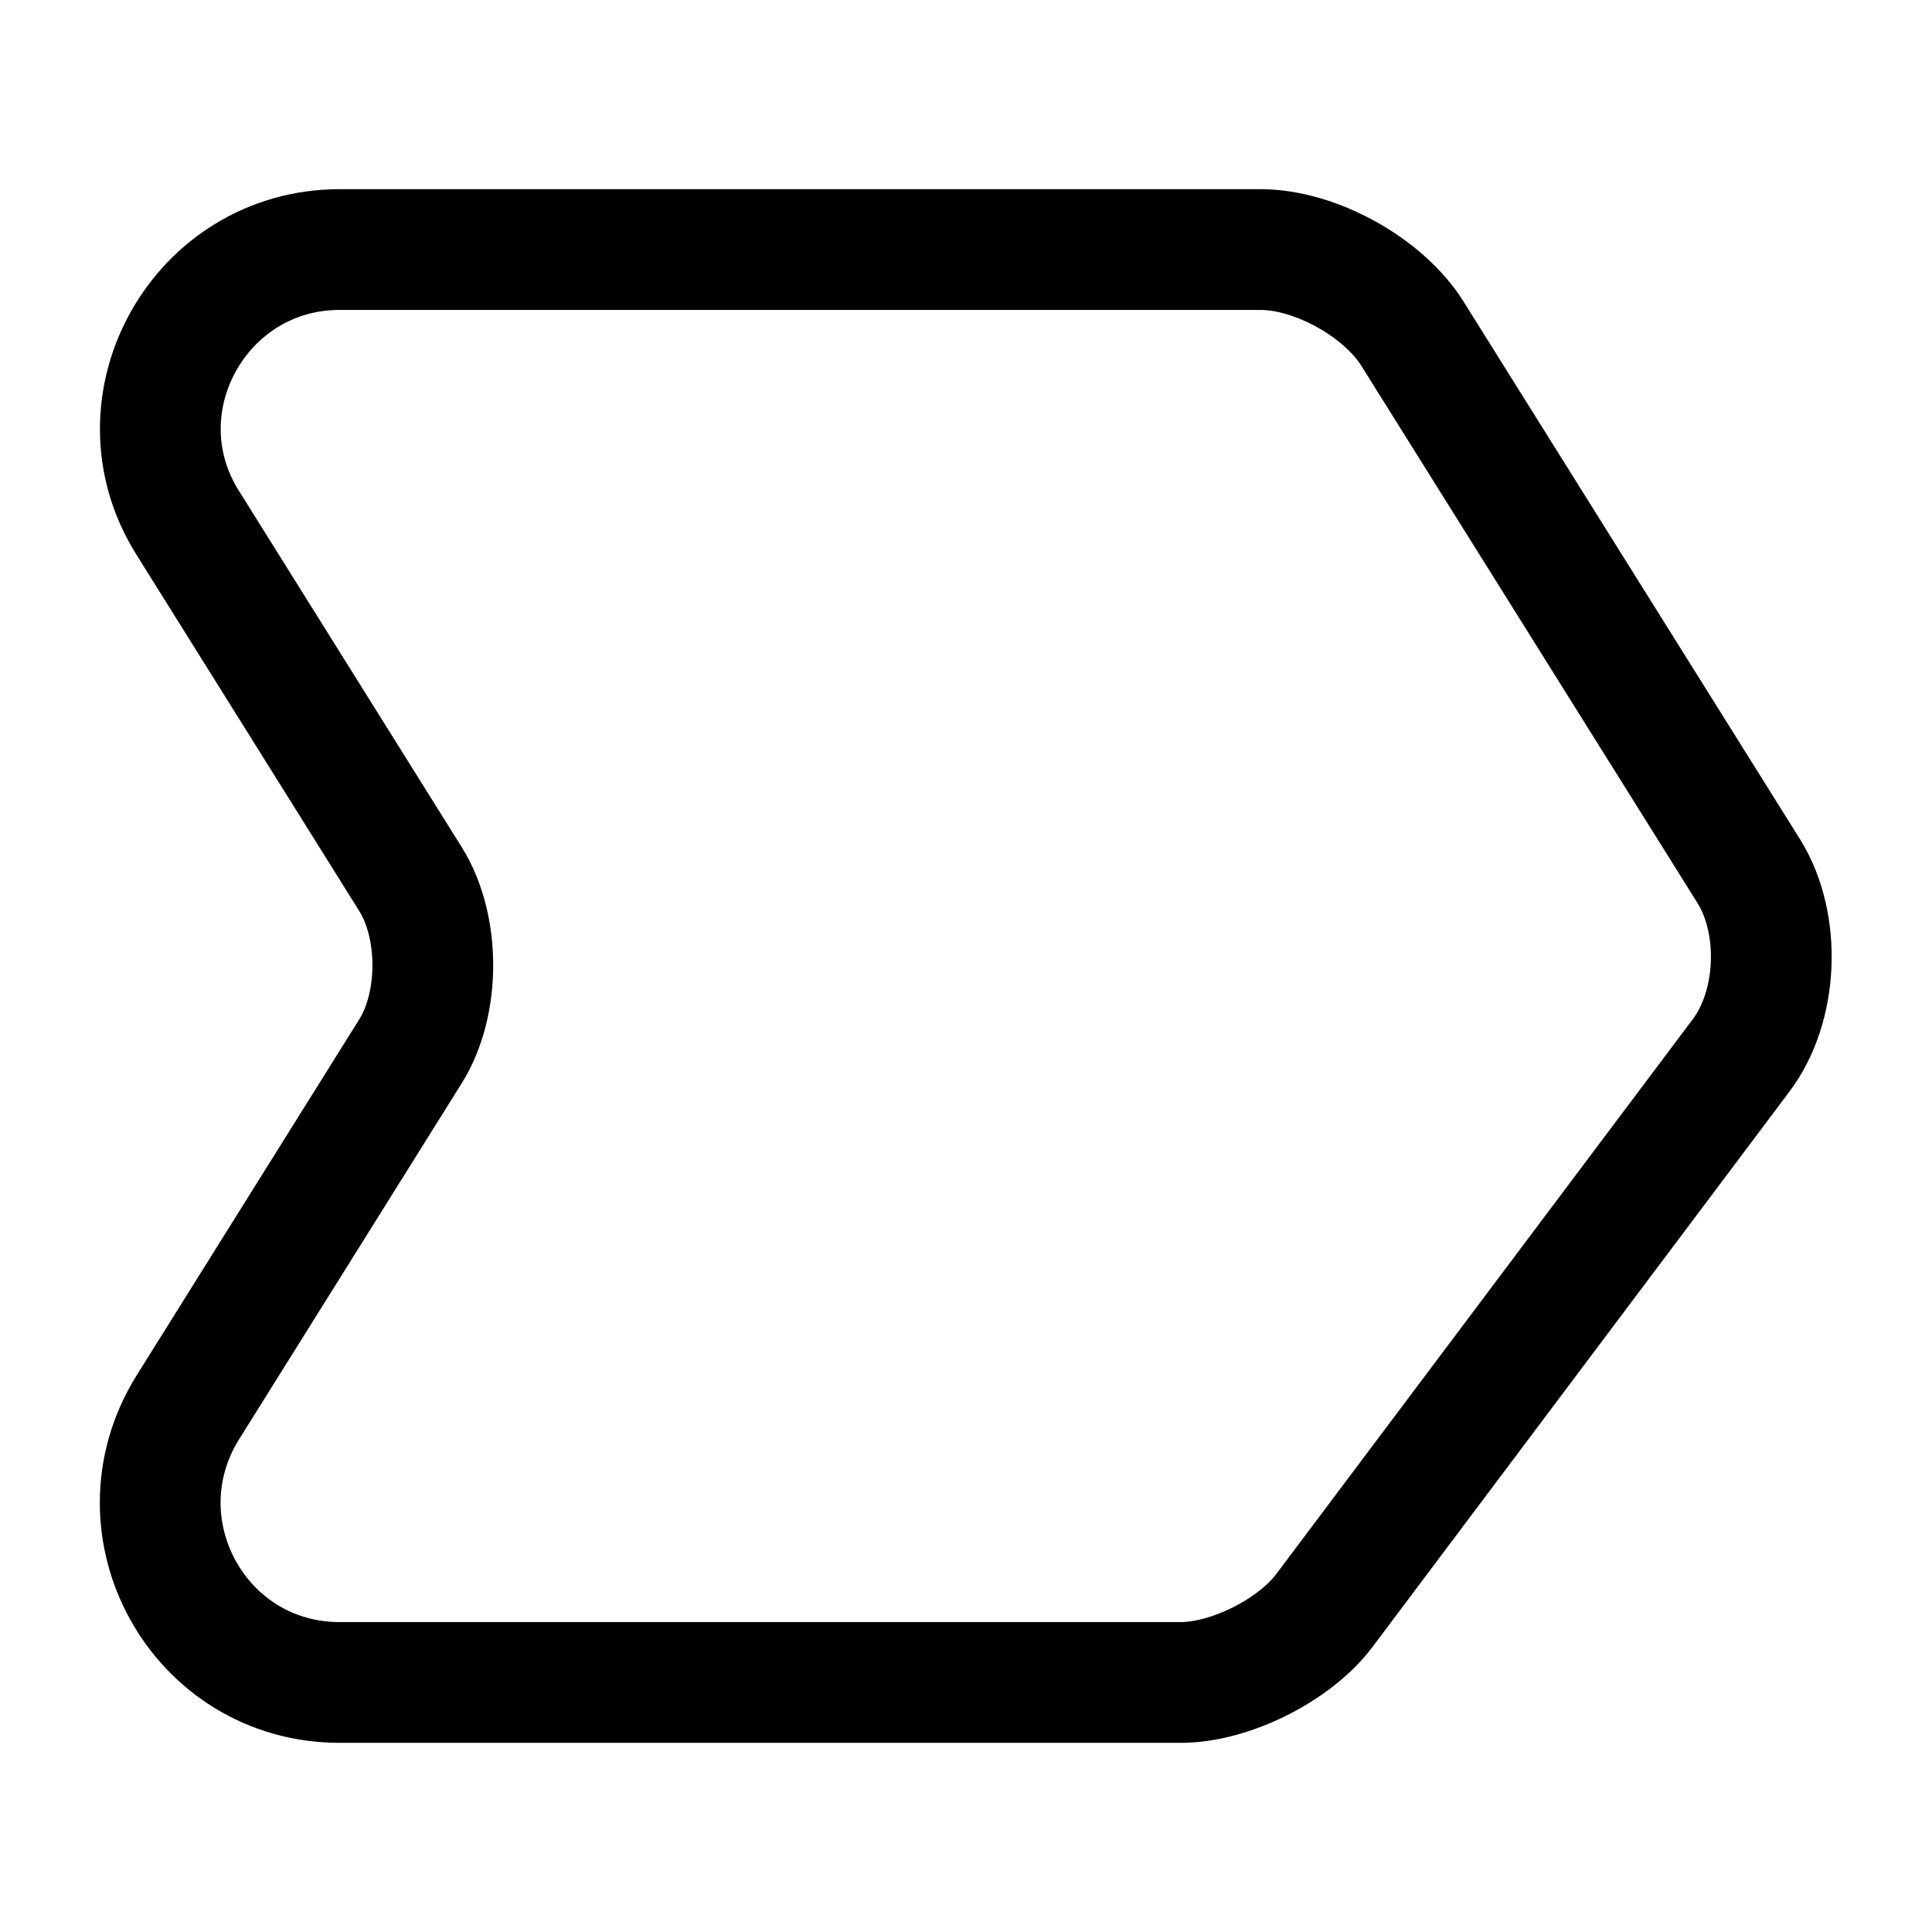
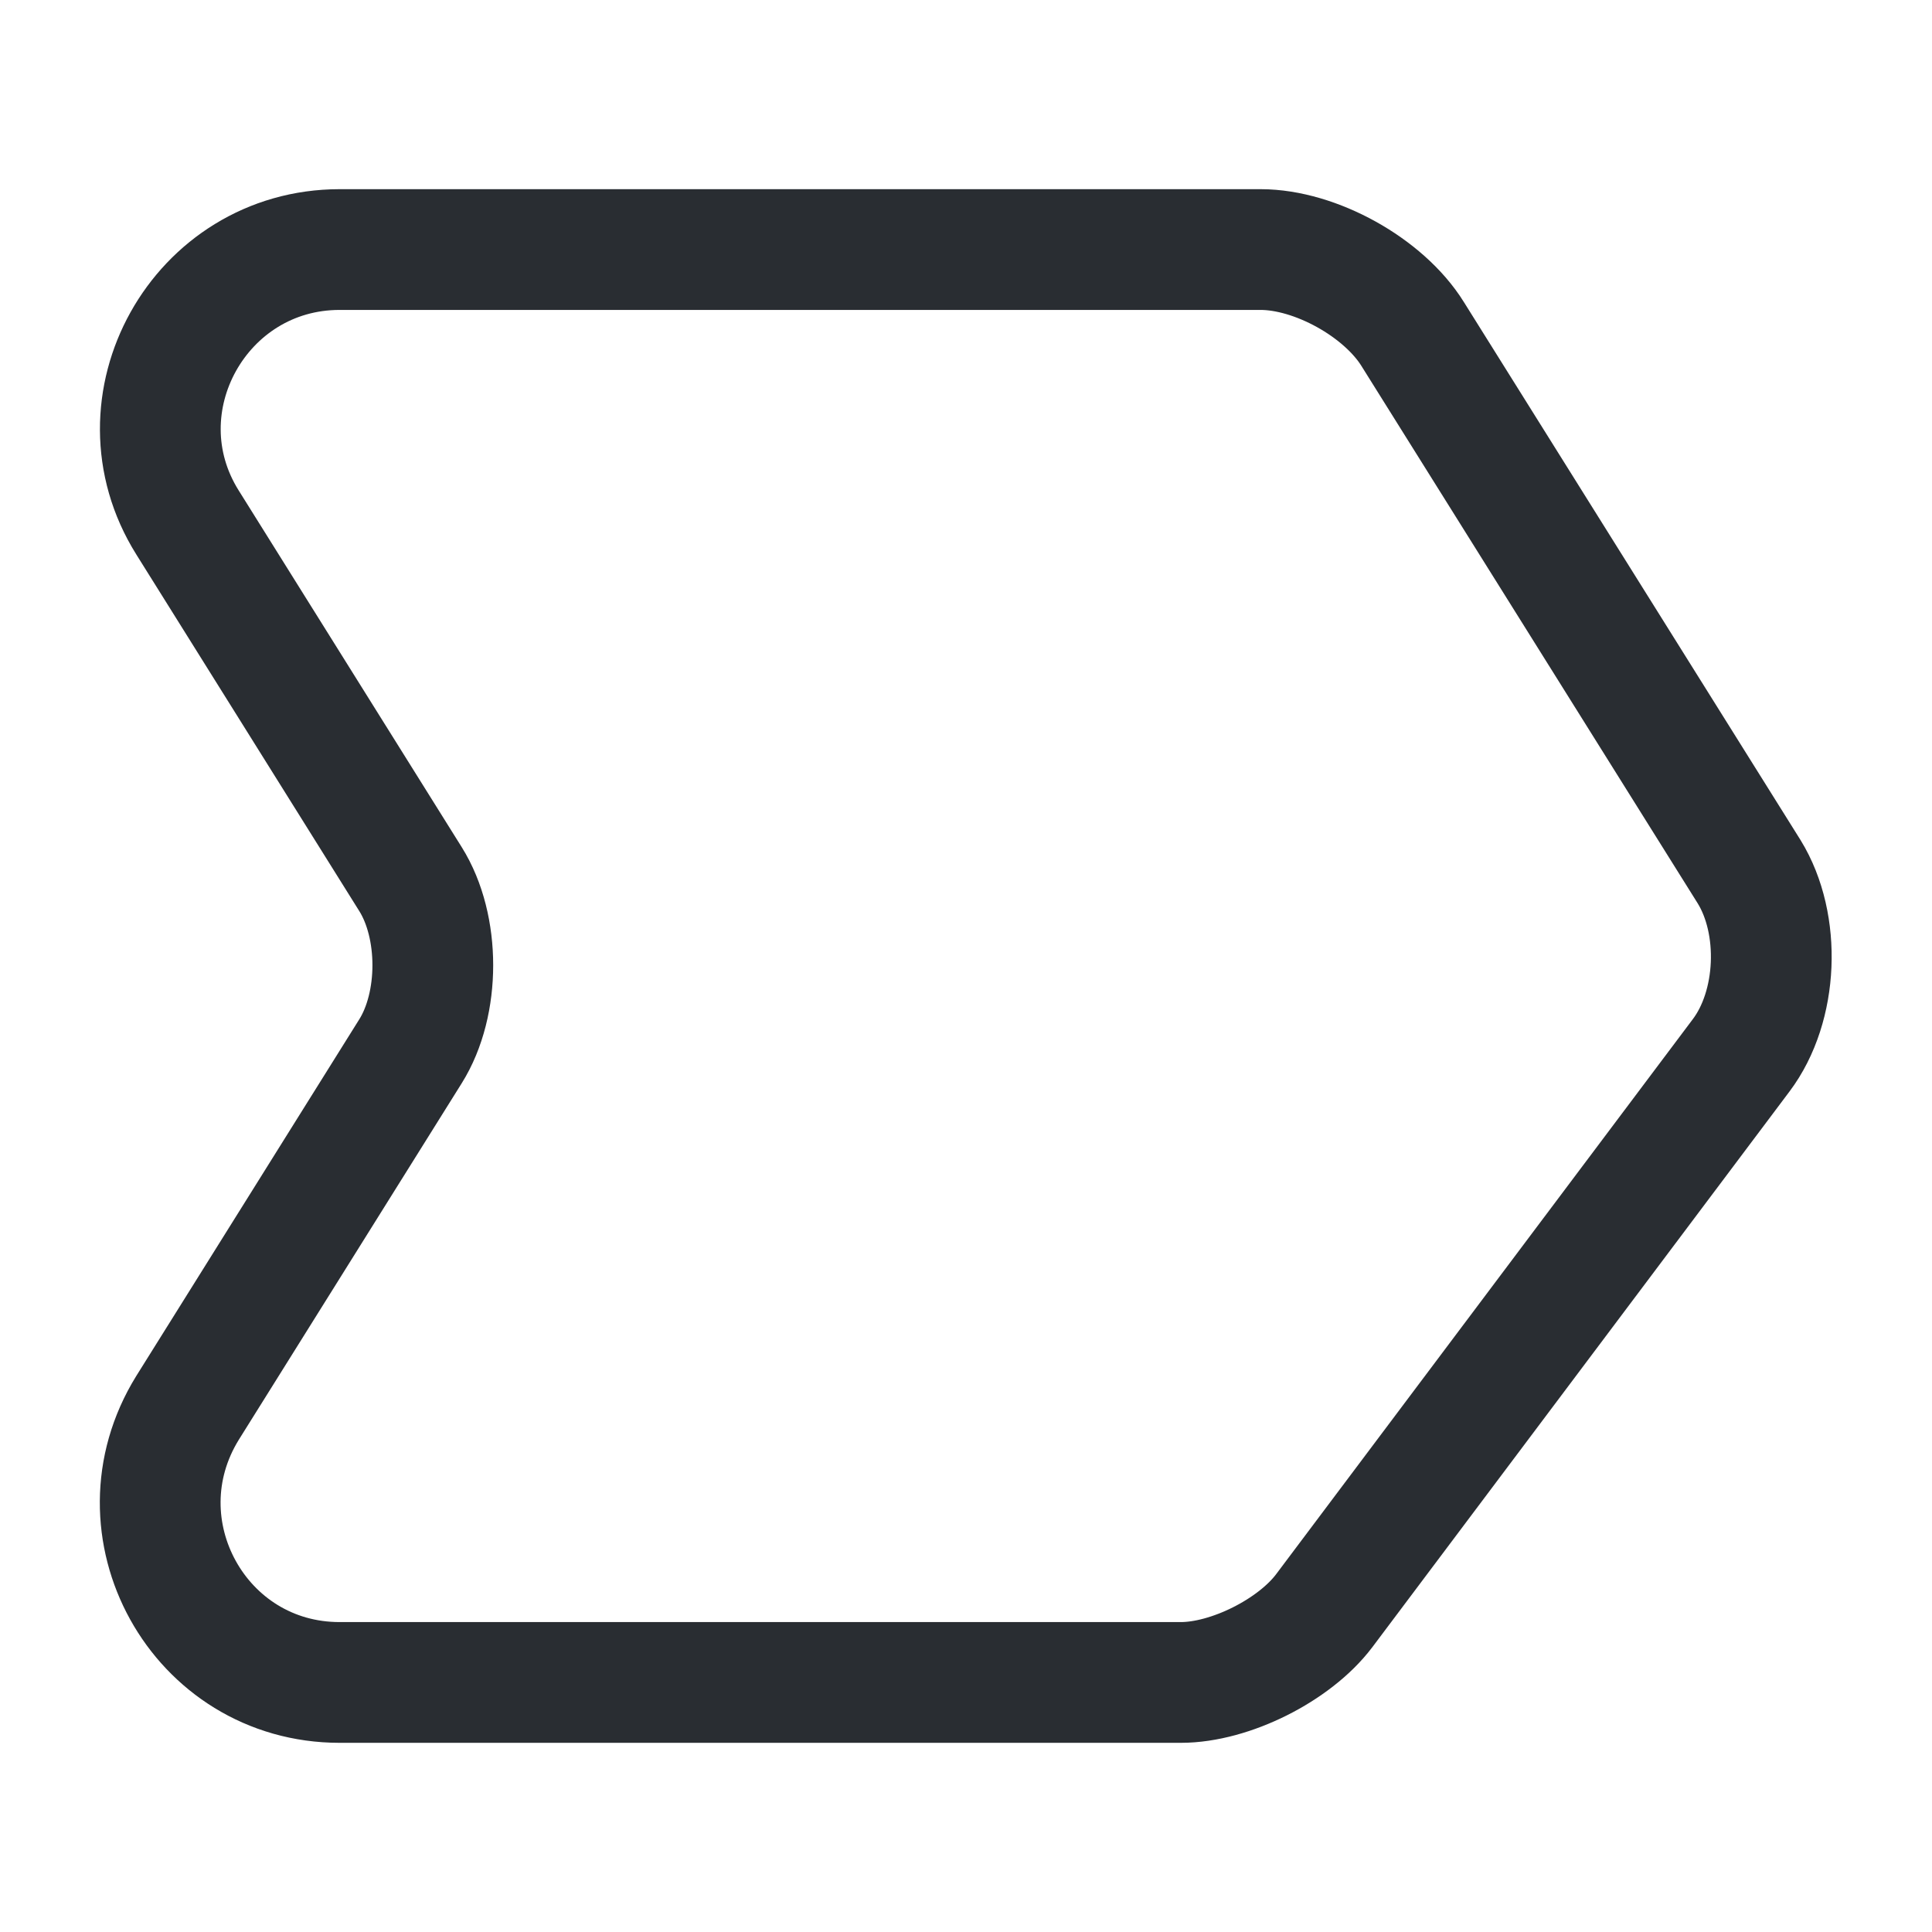
<svg xmlns="http://www.w3.org/2000/svg" width="800px" height="800px" viewBox="0 0 24 24" fill="none">
-   <path d="M4.219 3.1H15.659C16.339 3.1 17.189 3.57 17.549 4.15L21.729 10.83C22.129 11.48 22.089 12.5 21.629 13.11L16.449 20.01C16.079 20.5 15.279 20.9 14.669 20.9H4.219C2.469 20.9 1.409 18.98 2.329 17.49L5.099 13.06C5.469 12.47 5.469 11.51 5.099 10.92L2.329 6.49C1.409 5.02 2.479 3.1 4.219 3.1Z" stroke="#000000" stroke-width="1.5" stroke-miterlimit="10" stroke-linecap="round" stroke-linejoin="round" />
+   <path d="M4.219 3.1H15.659C16.339 3.1 17.189 3.57 17.549 4.15L21.729 10.83C22.129 11.48 22.089 12.5 21.629 13.11L16.449 20.01C16.079 20.5 15.279 20.9 14.669 20.9H4.219C2.469 20.9 1.409 18.98 2.329 17.49L5.099 13.06C5.469 12.47 5.469 11.51 5.099 10.92L2.329 6.49C1.409 5.02 2.479 3.1 4.219 3.1Z" stroke="#292D32" stroke-width="1.5" stroke-miterlimit="10" stroke-linecap="round" stroke-linejoin="round" />
</svg>
